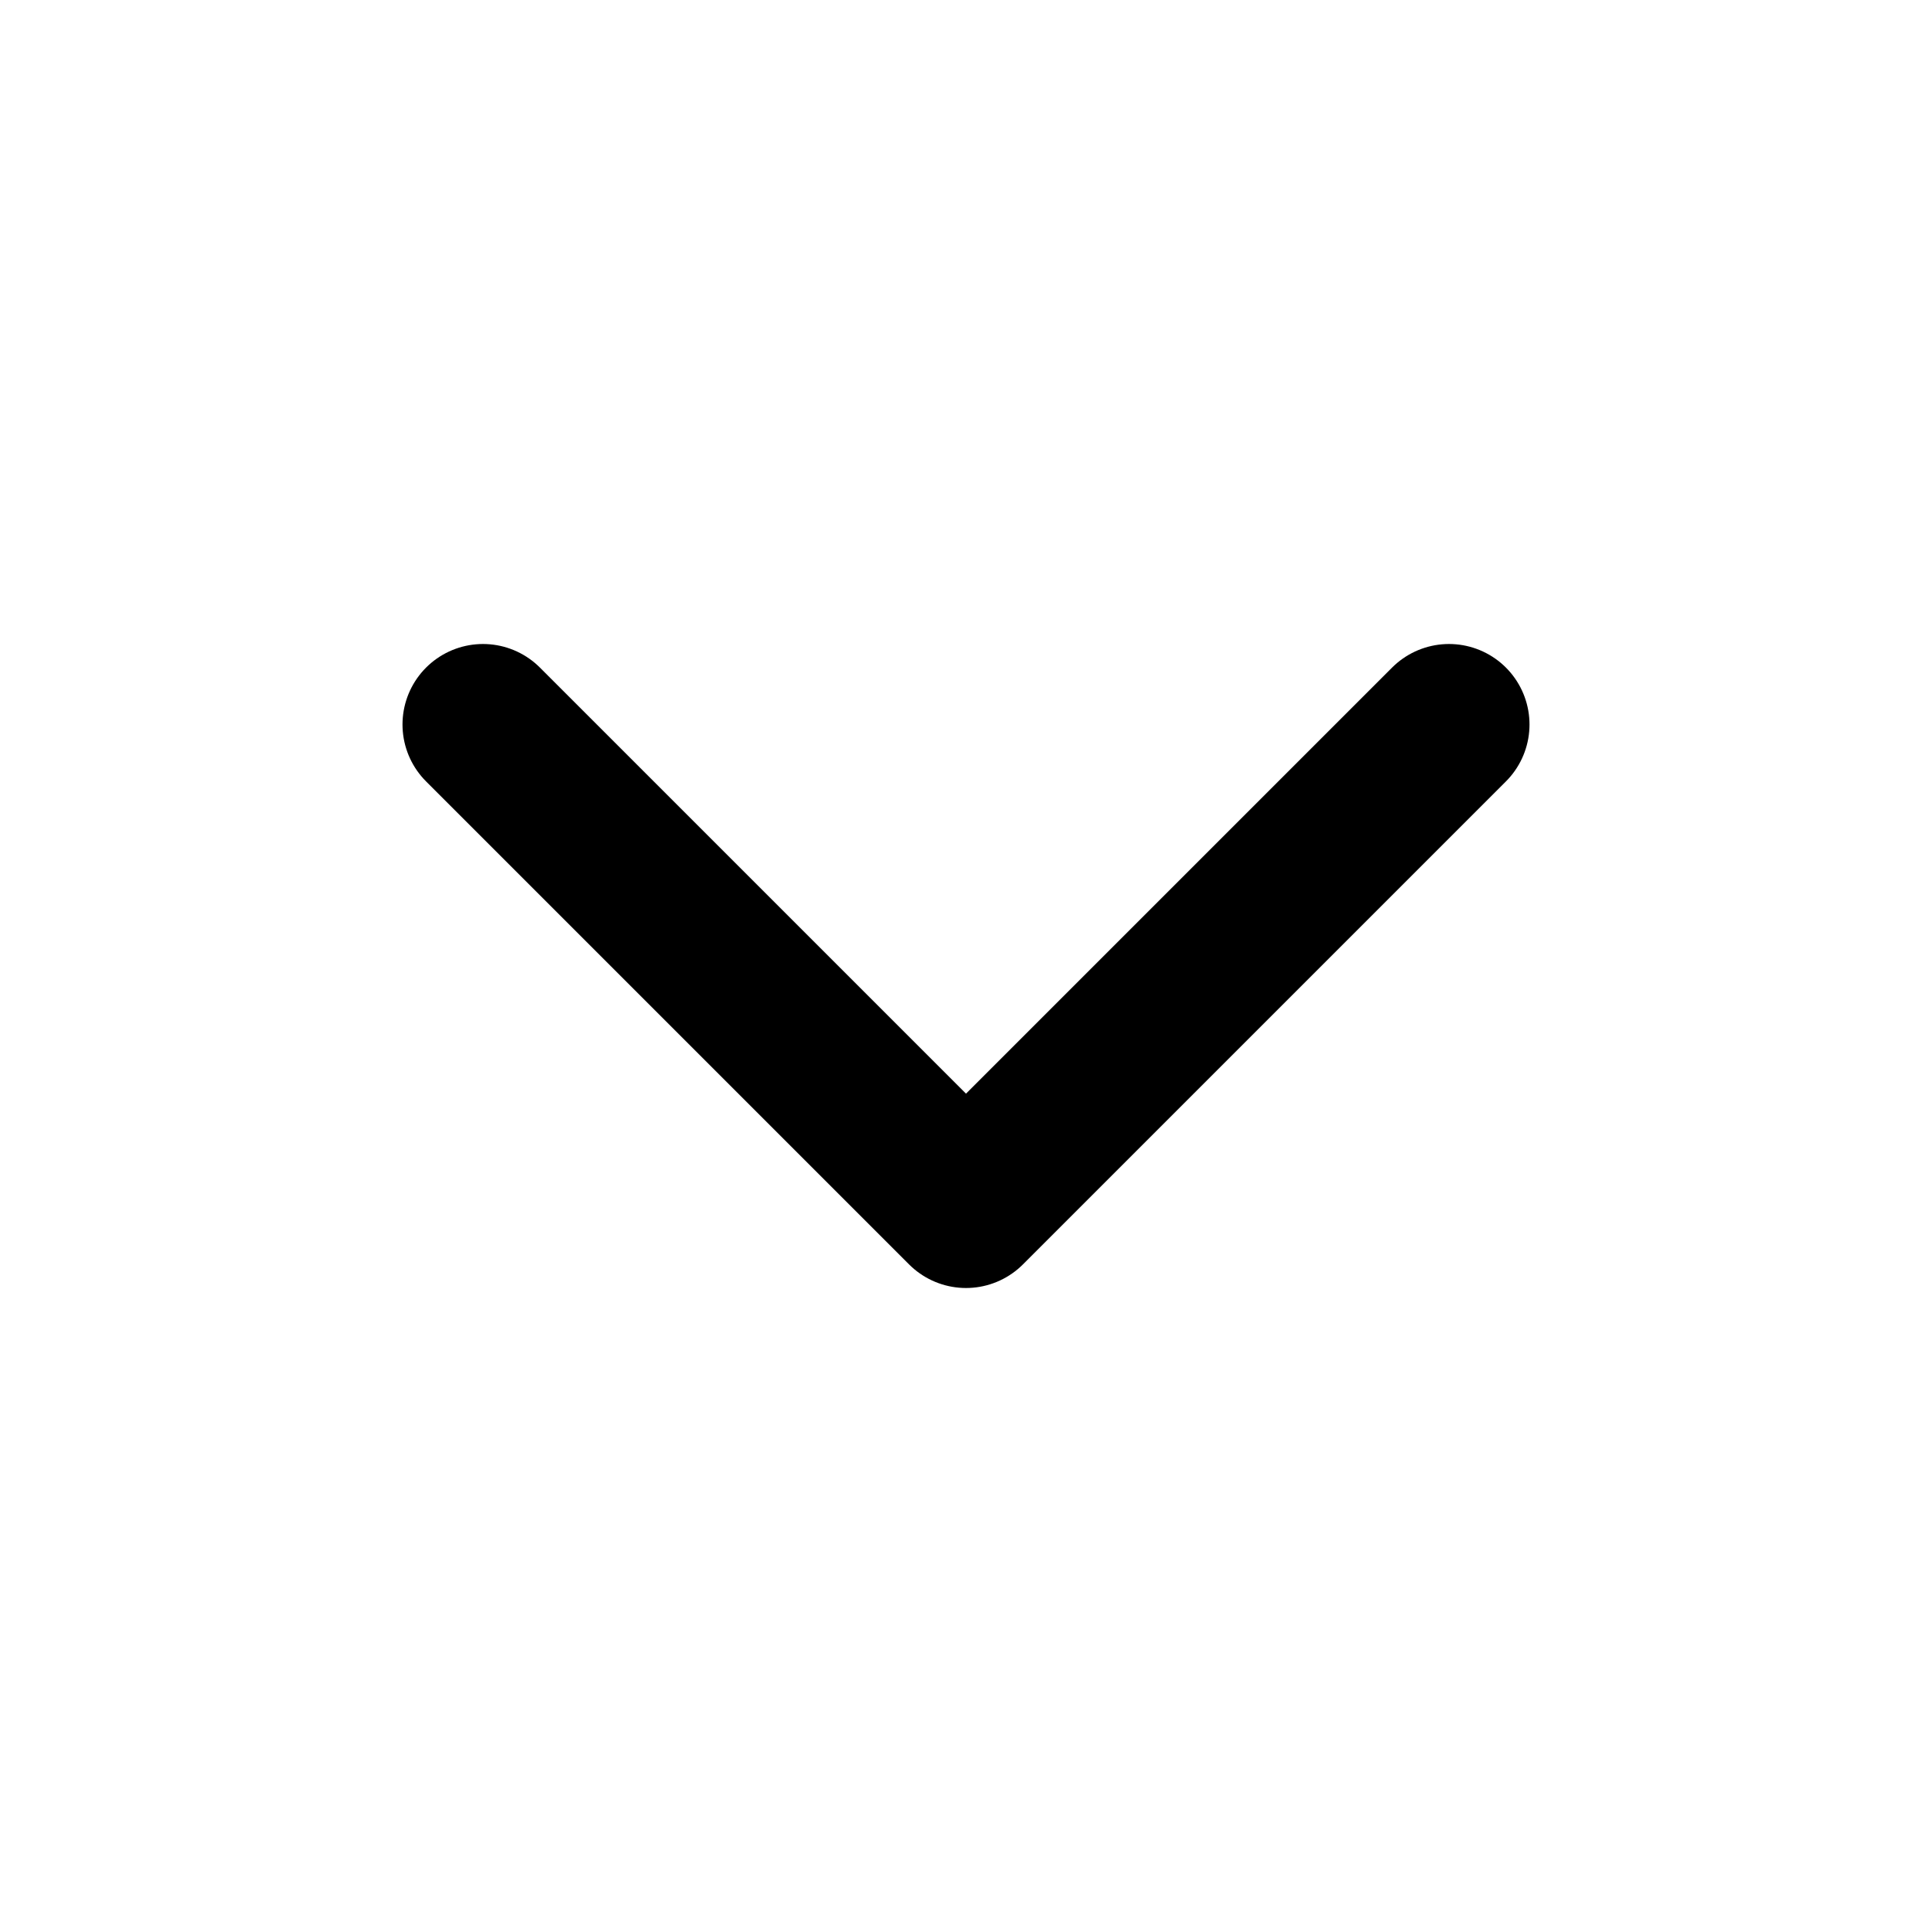
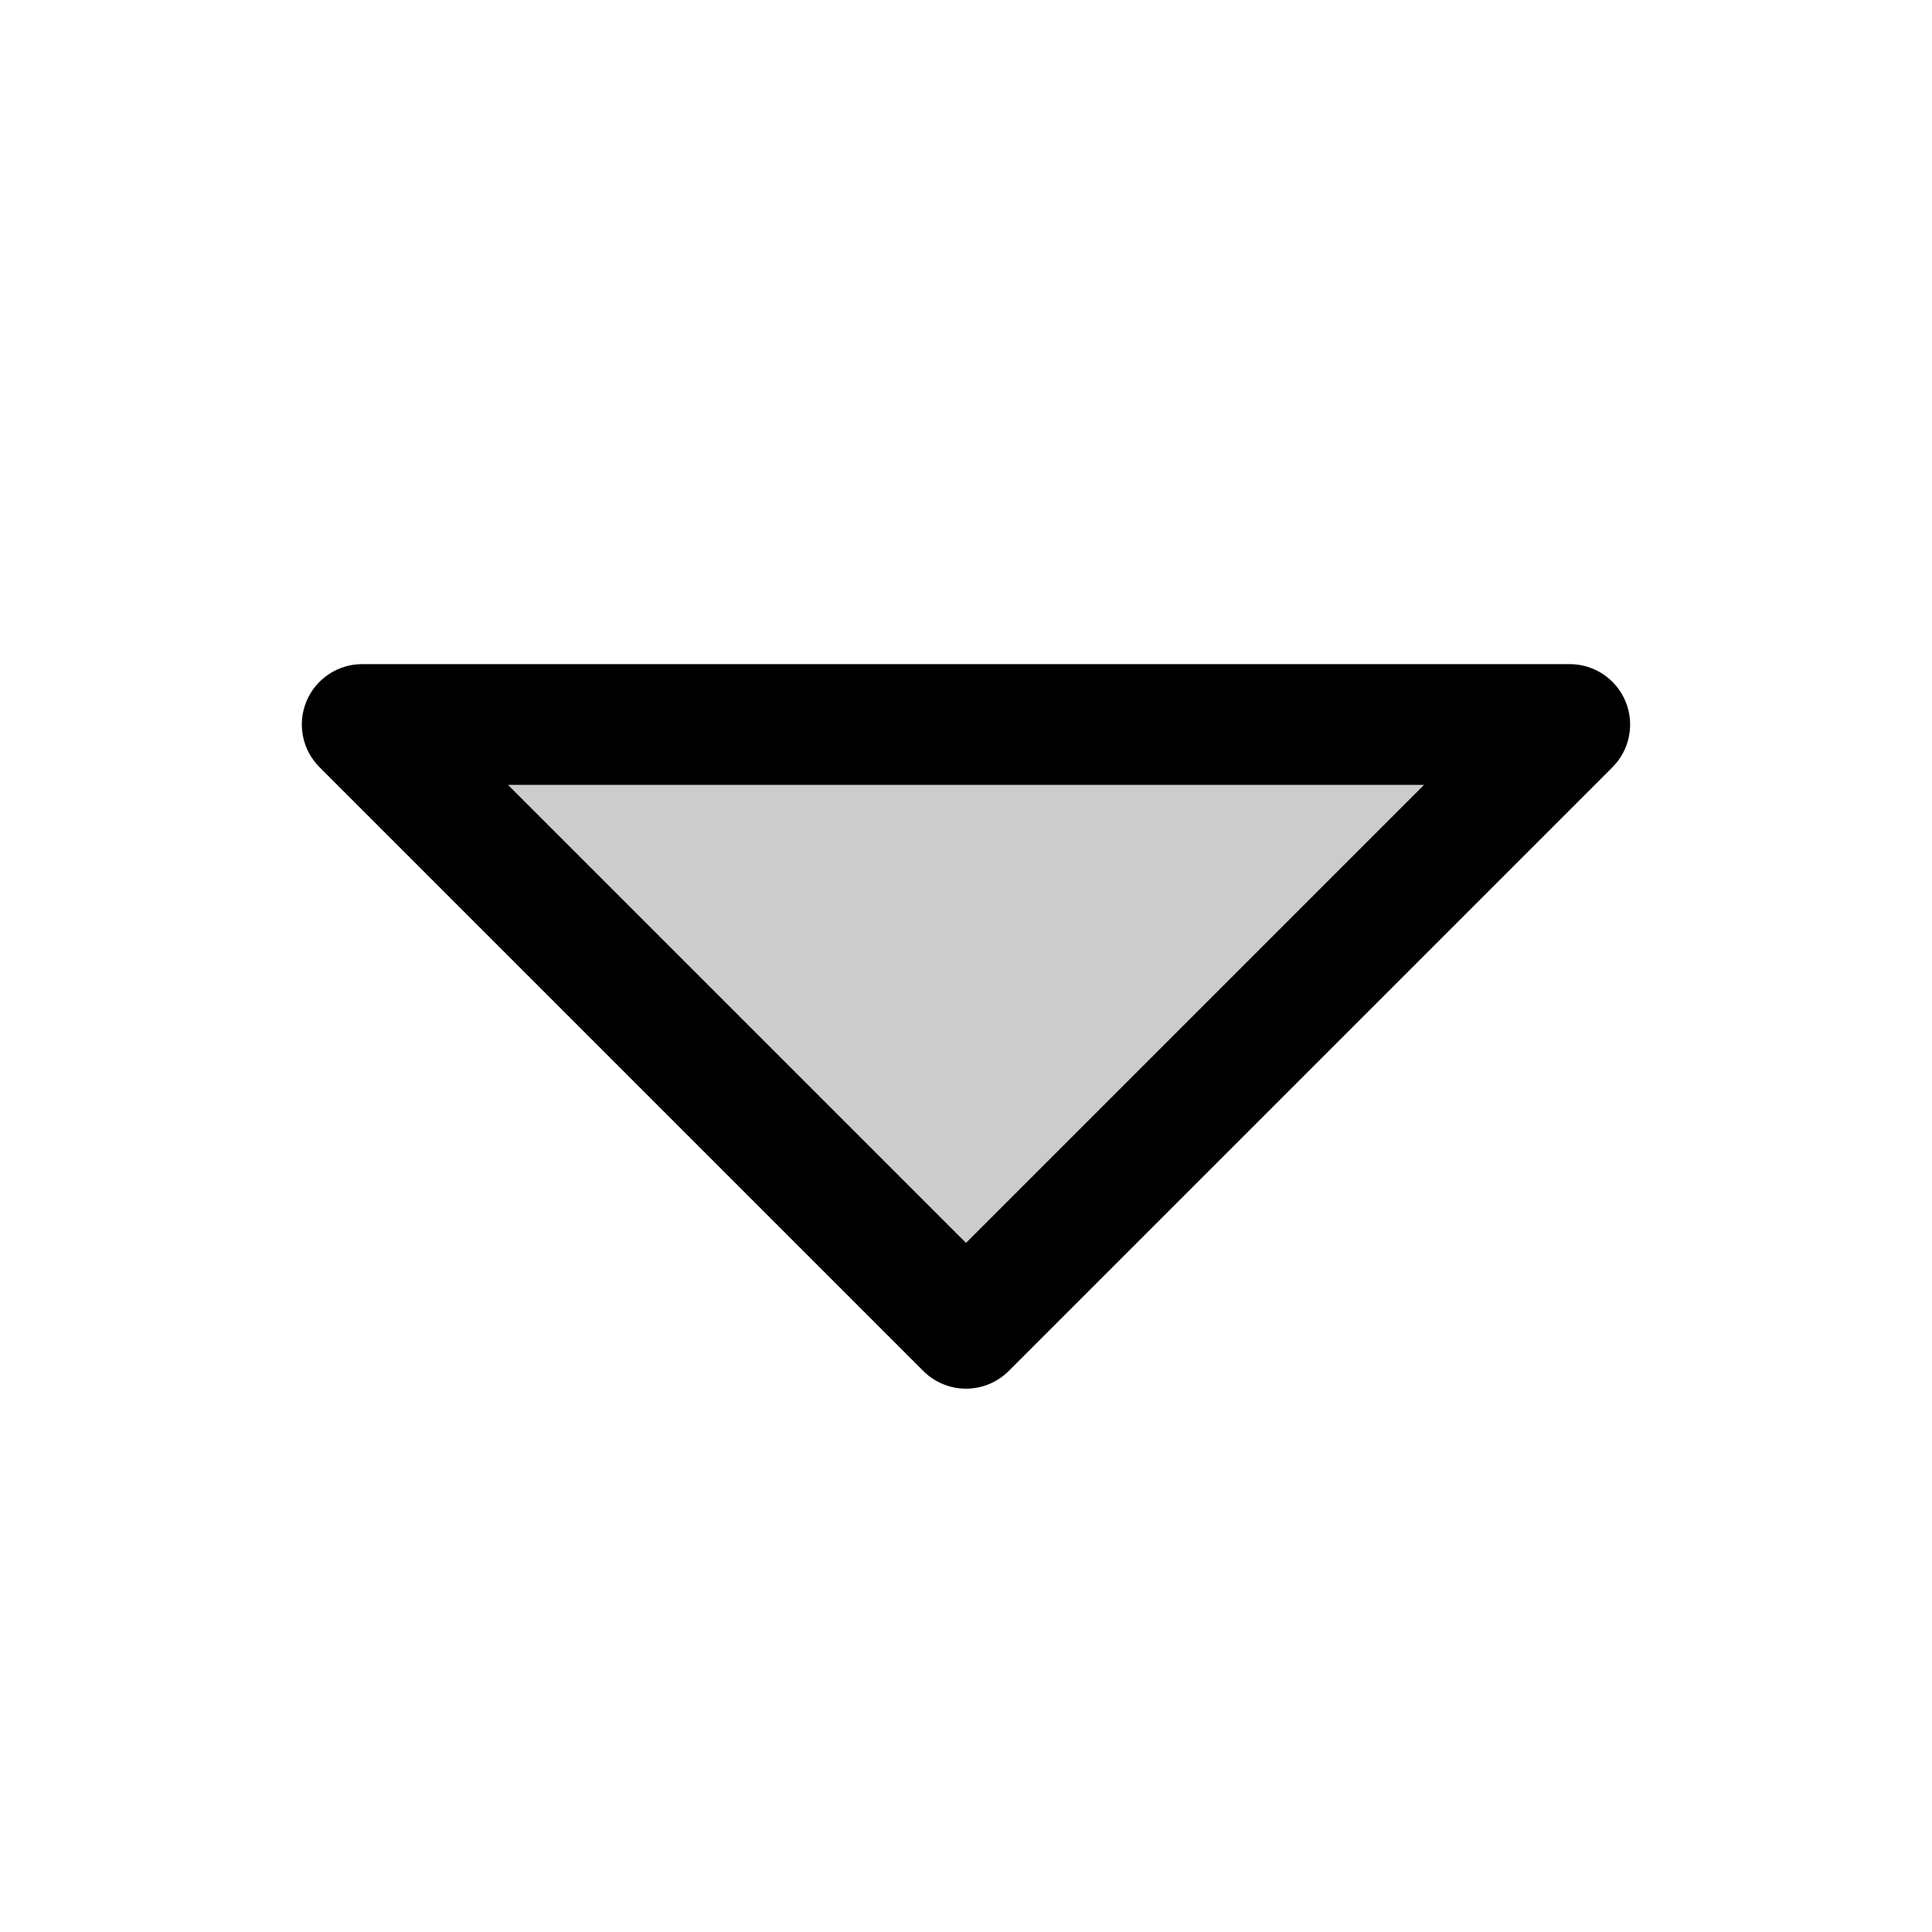
- <svg xmlns="http://www.w3.org/2000/svg" width="24" height="24" viewBox="0 0 24 24" fill="none" stroke="currentColor" stroke-width="2" stroke-linecap="round" stroke-linejoin="round">
-   <path d="m6 9 6 6 6-6" />
+ <svg xmlns="http://www.w3.org/2000/svg" viewBox="0 0 256 256" fill="currentColor">
+   <path d="M208,96l-80,80L48,96Z" opacity="0.2" />
+   <path d="M215.39,92.94A8,8,0,0,0,208,88H48a8,8,0,0,0-5.66,13.66l80,80a8,8,0,0,0,11.32,0l80-80A8,8,0,0,0,215.39,92.94ZM128,164.69,67.31,104H188.69Z" />
</svg>
